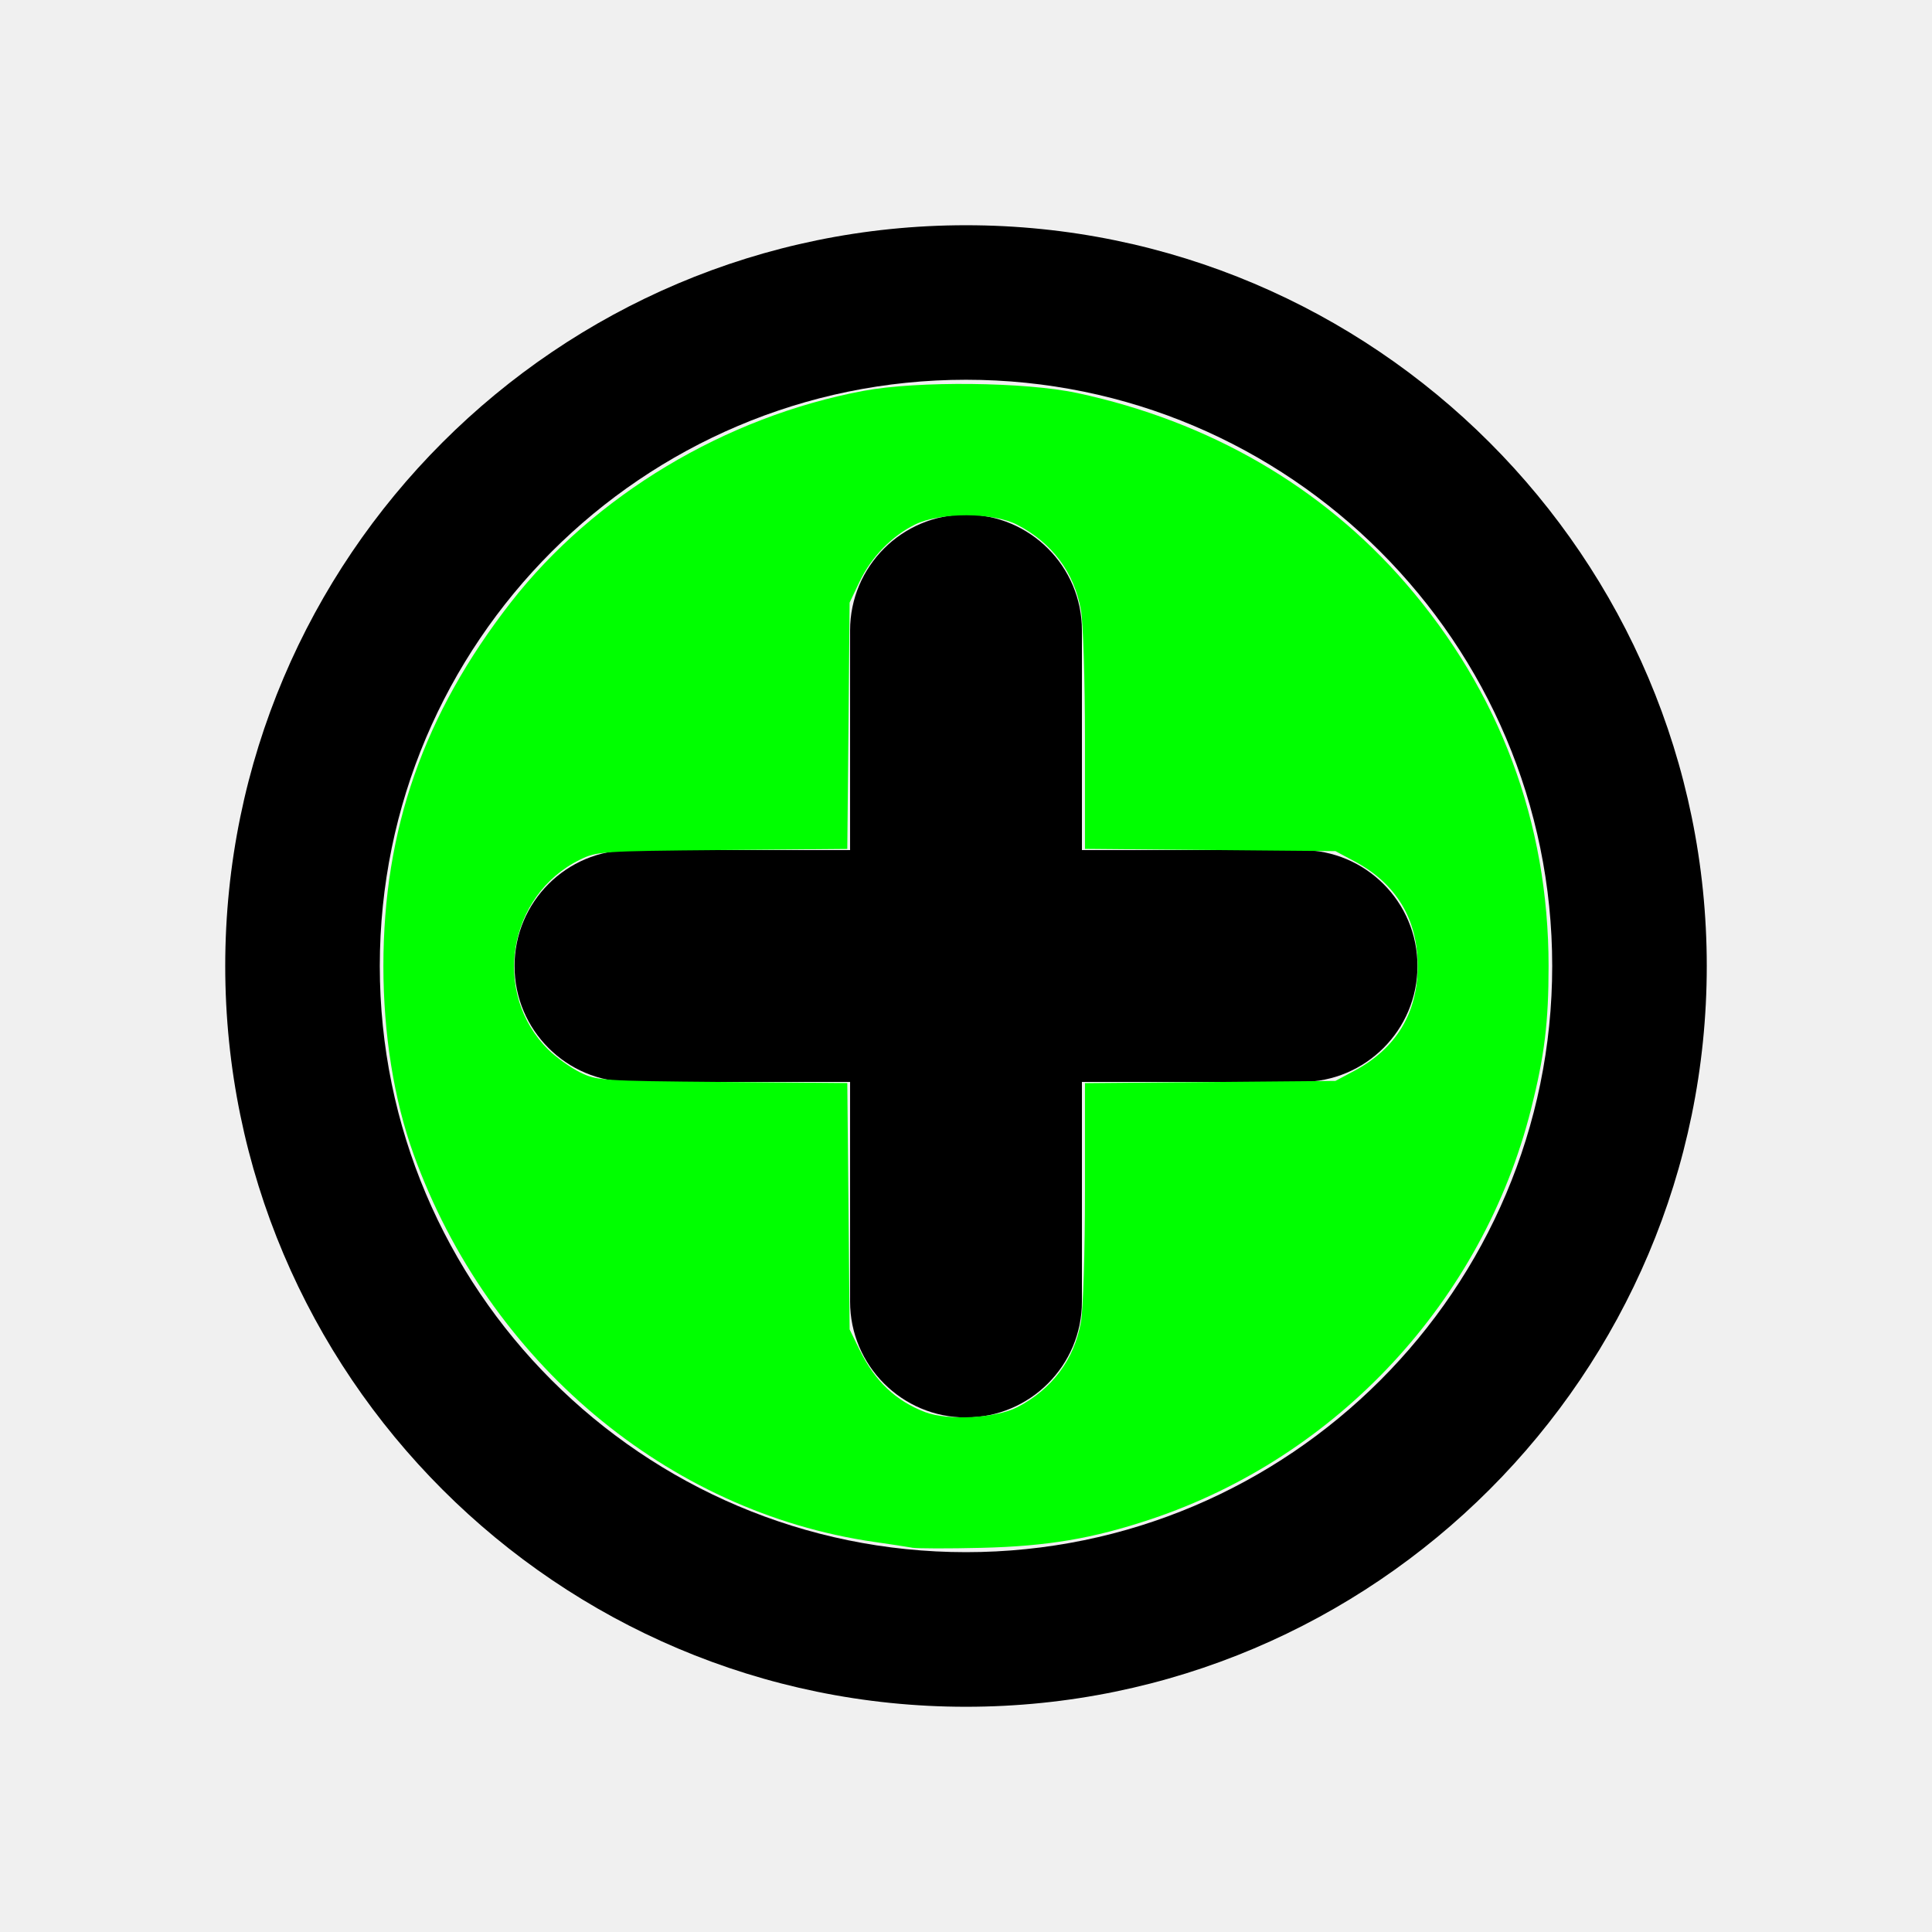
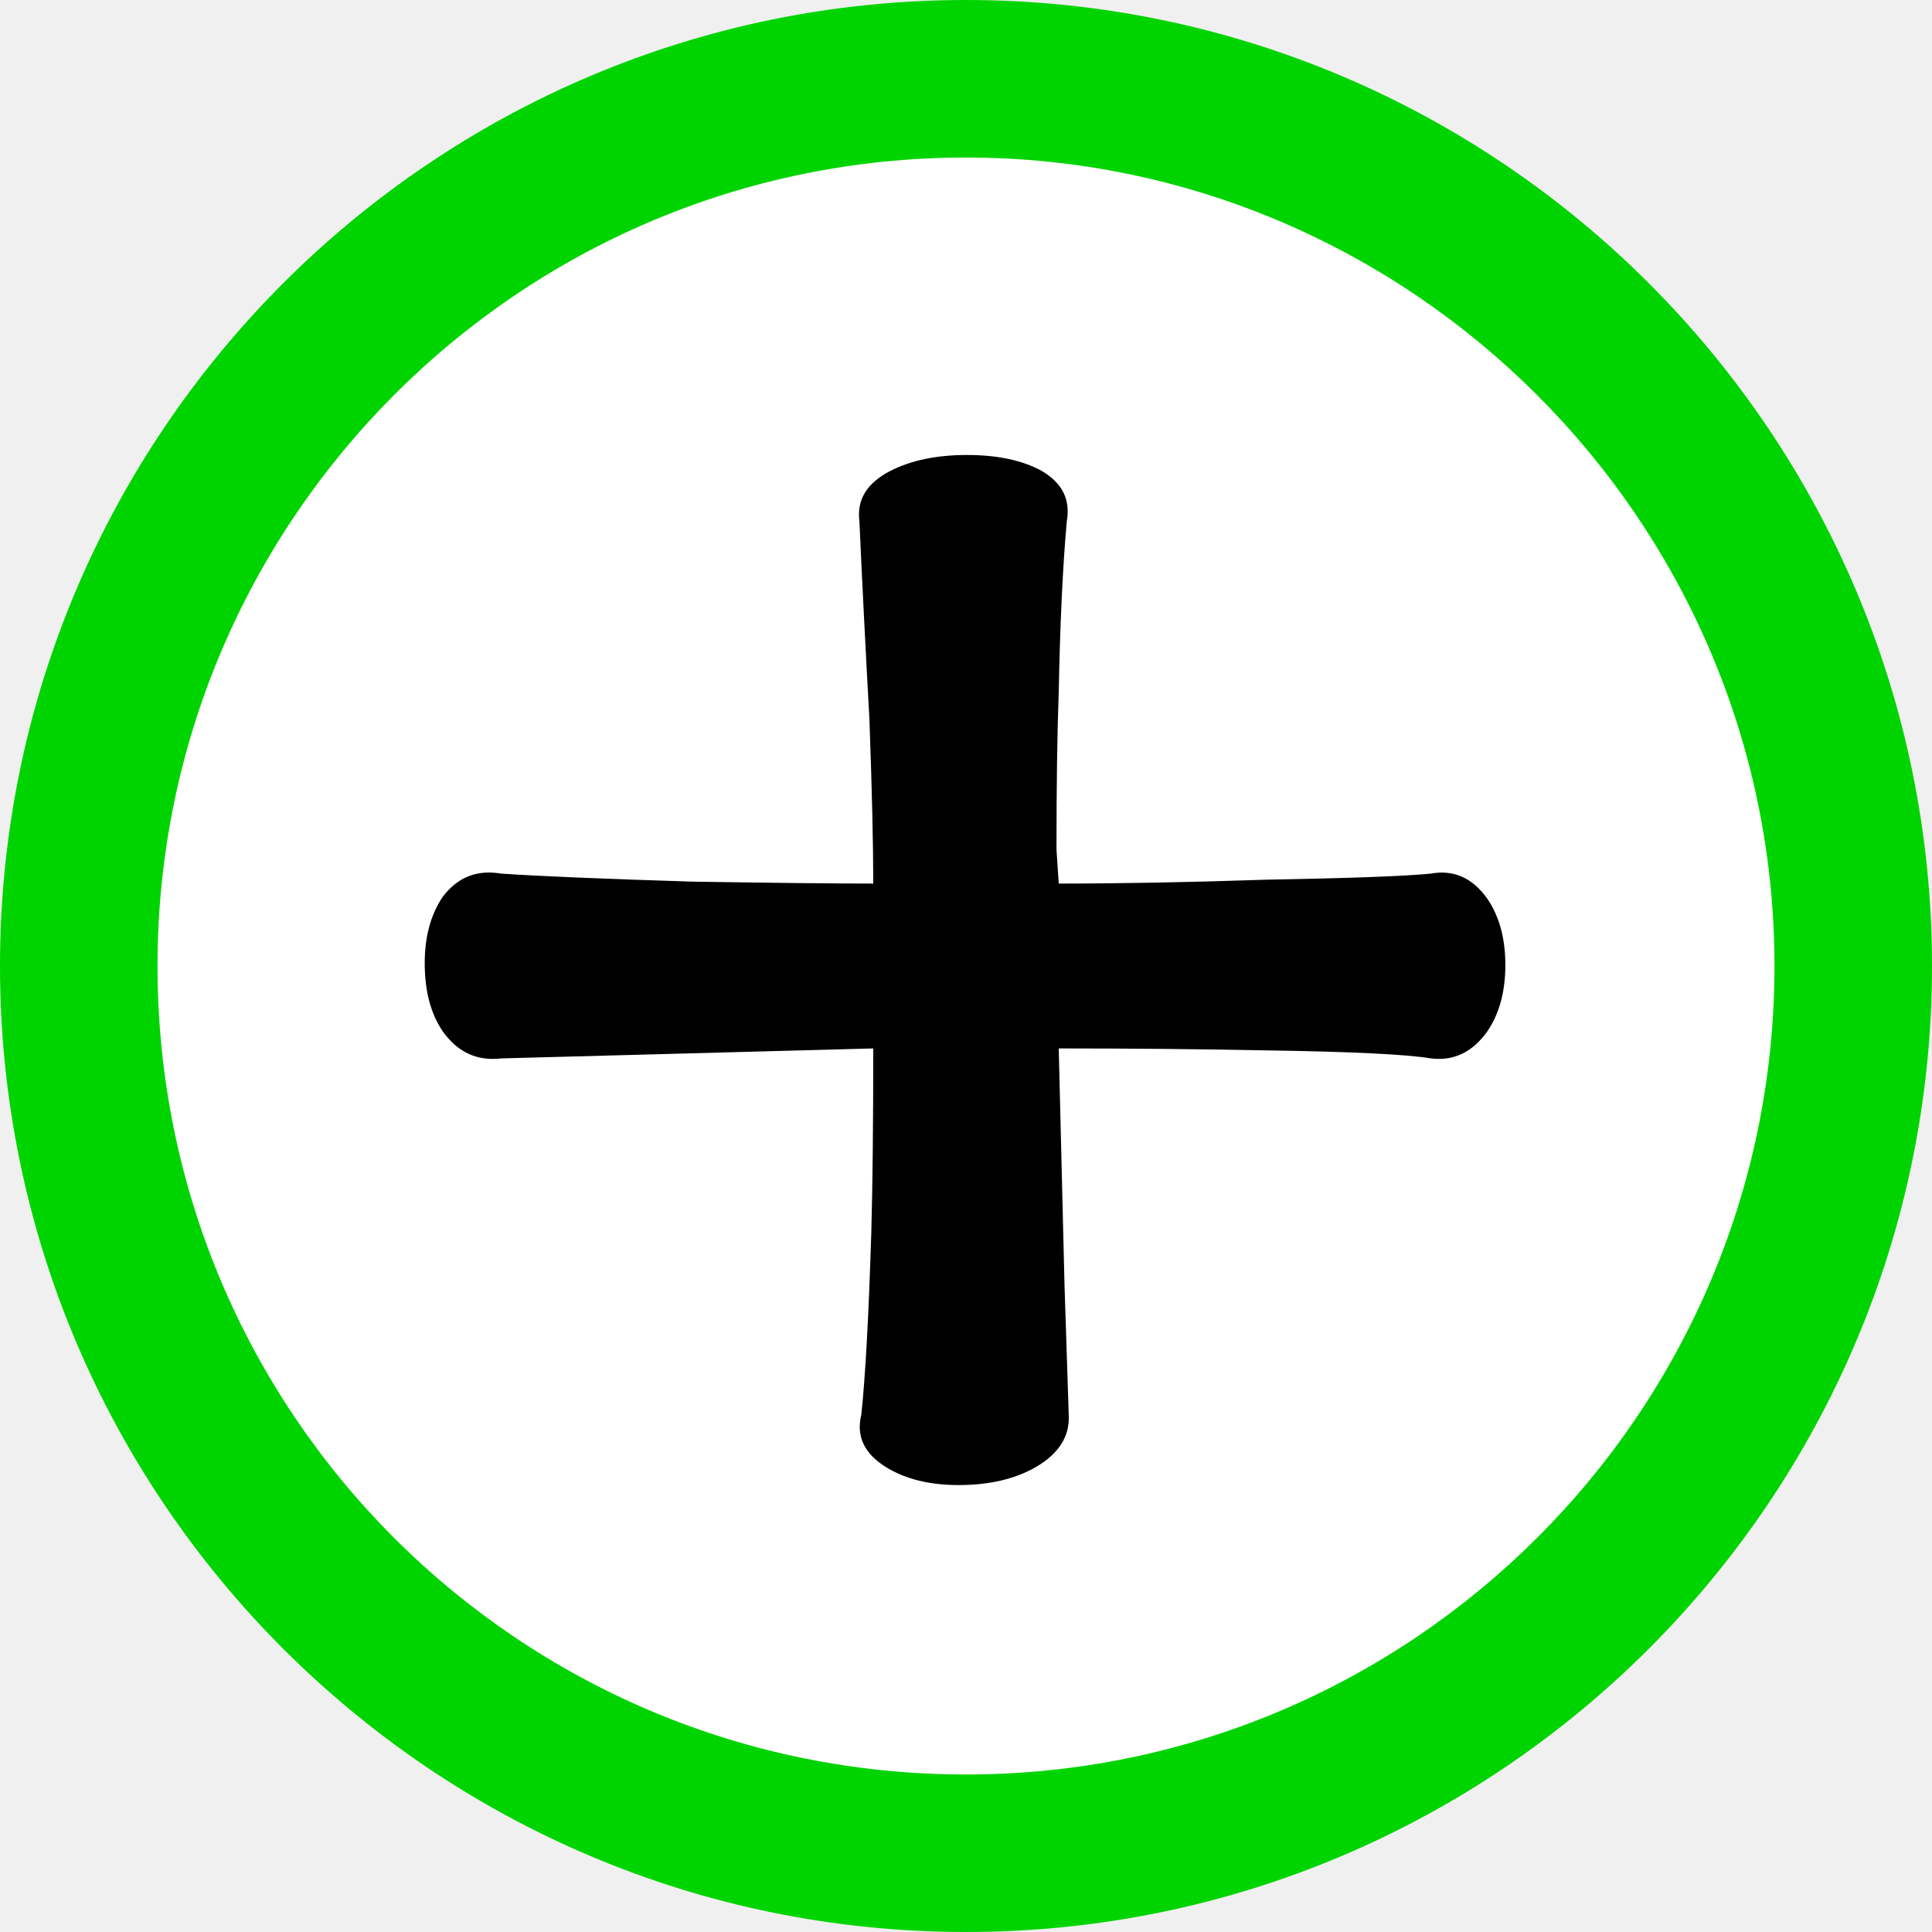
- <svg xmlns="http://www.w3.org/2000/svg" version="1.1" id="Layer_1" x="0px" y="0px" width="50px" height="50px" viewBox="0 0 50 50" enable-background="new 0 0 50 50" xml:space="preserve">
-   <defs id="defs3048" />
-   <path d="M25,5.829c-10.571,0-19.171,8.6-19.171,19.171c0,10.57,8.6,19.171,19.171,19.171c10.57,0,19.171-8.601,19.171-19.171  C44.171,14.429,35.57,5.829,25,5.829z M25,40.17c-8.365,0-15.171-6.807-15.171-15.171c0-8.365,6.806-15.171,15.171-15.171  s15.171,6.806,15.171,15.171C40.171,33.363,33.365,40.17,25,40.17z M36.684,25c0,1.656-1.343,3-3,3H28v5.684c0,1.656-1.344,3-3,3  c-1.657,0-3-1.344-3-3V28h-5.684c-1.657,0-3-1.344-3-3c0-1.657,1.343-3,3-3H22v-5.683c0-1.657,1.343-3,3-3c1.656,0,3,1.343,3,3V22  h5.684C35.341,22,36.684,23.343,36.684,25z" id="path3044" />
-   <path style="fill:#00ff00" d="M 23.596,40.052 C 23.462,40.028 23.024,39.962 22.622,39.904 17.269,39.132 12.64,35.236 10.704,29.873 10.196,28.465 9.922,26.759 9.922,25 c 0,-3.534 1.045,-6.517 3.294,-9.405 2.16,-2.774 5.554,-4.81 9.134,-5.48 1.396,-0.261 4.186,-0.232 5.535,0.058 3.412,0.733 6.328,2.423 8.493,4.922 2.434,2.809 3.699,6.197 3.699,9.906 0,1.46 -0.106,2.326 -0.454,3.704 -1.25,4.952 -5.001,8.997 -9.841,10.613 -1.502,0.501 -2.667,0.698 -4.383,0.74 -0.858,0.021 -1.669,0.019 -1.803,-0.004 l 0,3e-6 z m 2.729,-3.632 c 0.903,-0.469 1.473,-1.23 1.649,-2.202 0.059,-0.326 0.105,-1.802 0.105,-3.382 l 0,-2.804 3.241,-0.029 3.241,-0.029 0.487,-0.26 C 36.133,27.136 36.69,26.214 36.69,25 c 0,-1.214 -0.558,-2.136 -1.642,-2.713 l -0.487,-0.26 -3.241,-0.029 -3.241,-0.029 0,-2.804 c 0,-1.58 -0.046,-3.056 -0.105,-3.382 -0.176,-0.972 -0.747,-1.733 -1.649,-2.202 -0.626,-0.325 -1.988,-0.329 -2.641,-0.007 -0.61,0.301 -1.136,0.842 -1.441,1.485 l -0.255,0.536 -0.03,3.188 -0.03,3.188 -3.235,0.028 c -3.136,0.027 -3.248,0.035 -3.683,0.249 -1.872,0.922 -2.294,3.463 -0.817,4.919 0.203,0.2 0.571,0.463 0.817,0.585 0.435,0.214 0.547,0.222 3.683,0.249 l 3.235,0.028 0.03,3.188 0.03,3.188 0.262,0.536 c 0.392,0.802 0.937,1.318 1.696,1.606 0.591,0.224 1.83,0.157 2.379,-0.128 z" id="path3052" />
+ <svg xmlns="http://www.w3.org/2000/svg" version="1.1" baseProfile="full" width="60" height="60" viewBox="0 0 60.00 60.00" enable-background="new 0 0 60.00 60.00" xml:space="preserve">
+   <g>
+     <ellipse fill="#FFFFFF" fill-opacity="1" stroke-linejoin="round" cx="30" cy="30" rx="28" ry="28" />
+     <g>
+       <path fill="#000000" fill-opacity="1" stroke-linejoin="round" d="M 26.69,16.19C 26.77,17.983 26.873,20.027 27,22.32C 27.08,24.527 27.12,26.233 27.12,27.44C 25.913,27.44 24.04,27.42 21.5,27.38C 18.707,27.293 16.727,27.21 15.56,27.13C 14.813,27.003 14.21,27.243 13.75,27.85C 13.377,28.403 13.19,29.09 13.19,29.91C 13.19,30.777 13.377,31.483 13.75,32.03C 14.21,32.677 14.813,32.957 15.56,32.87L 27.12,32.56C 27.12,34.853 27.1,36.75 27.06,38.25C 26.98,40.83 26.877,42.723 26.75,43.93C 26.583,44.597 26.837,45.14 27.51,45.56C 28.11,45.933 28.863,46.12 29.77,46.12C 30.723,46.12 31.523,45.933 32.17,45.56C 32.89,45.14 33.23,44.597 33.19,43.93L 33.06,39.93L 32.88,32.56C 35.127,32.56 37.27,32.58 39.31,32.62C 41.977,32.66 43.687,32.743 44.44,32.87C 45.147,32.957 45.73,32.677 46.19,32.03C 46.563,31.483 46.75,30.797 46.75,29.97C 46.75,29.143 46.563,28.457 46.19,27.91C 45.73,27.263 45.147,27.003 44.44,27.13C 43.647,27.21 41.937,27.273 39.31,27.32C 36.937,27.4 34.793,27.44 32.88,27.44L 32.81,26.38C 32.81,24.38 32.833,22.753 32.88,21.5C 32.92,19.38 33.003,17.61 33.13,16.19C 33.25,15.523 32.993,15.003 32.36,14.63C 31.76,14.297 30.983,14.13 30.03,14.13C 29.083,14.13 28.287,14.297 27.64,14.63C 26.92,15.003 26.603,15.523 26.69,16.19 Z " />
+     </g>
+     <path fill="#00D400" fill-opacity="1" stroke-linejoin="round" d="M 30,0C 13.453,0 0,13.453 0,30C 0,46.547 13.453,60 30,60C 46.547,60 60,46.547 60,30C 60,13.453 46.547,0 30,0 Z M 30,55.108C 16.115,55.108 4.892,43.885 4.892,30C 4.892,16.187 16.115,4.892 30,4.892C 43.813,4.892 55.108,16.187 55.108,30C 55.108,43.885 43.813,55.108 30,55.108 Z " />
+   </g>
</svg>
